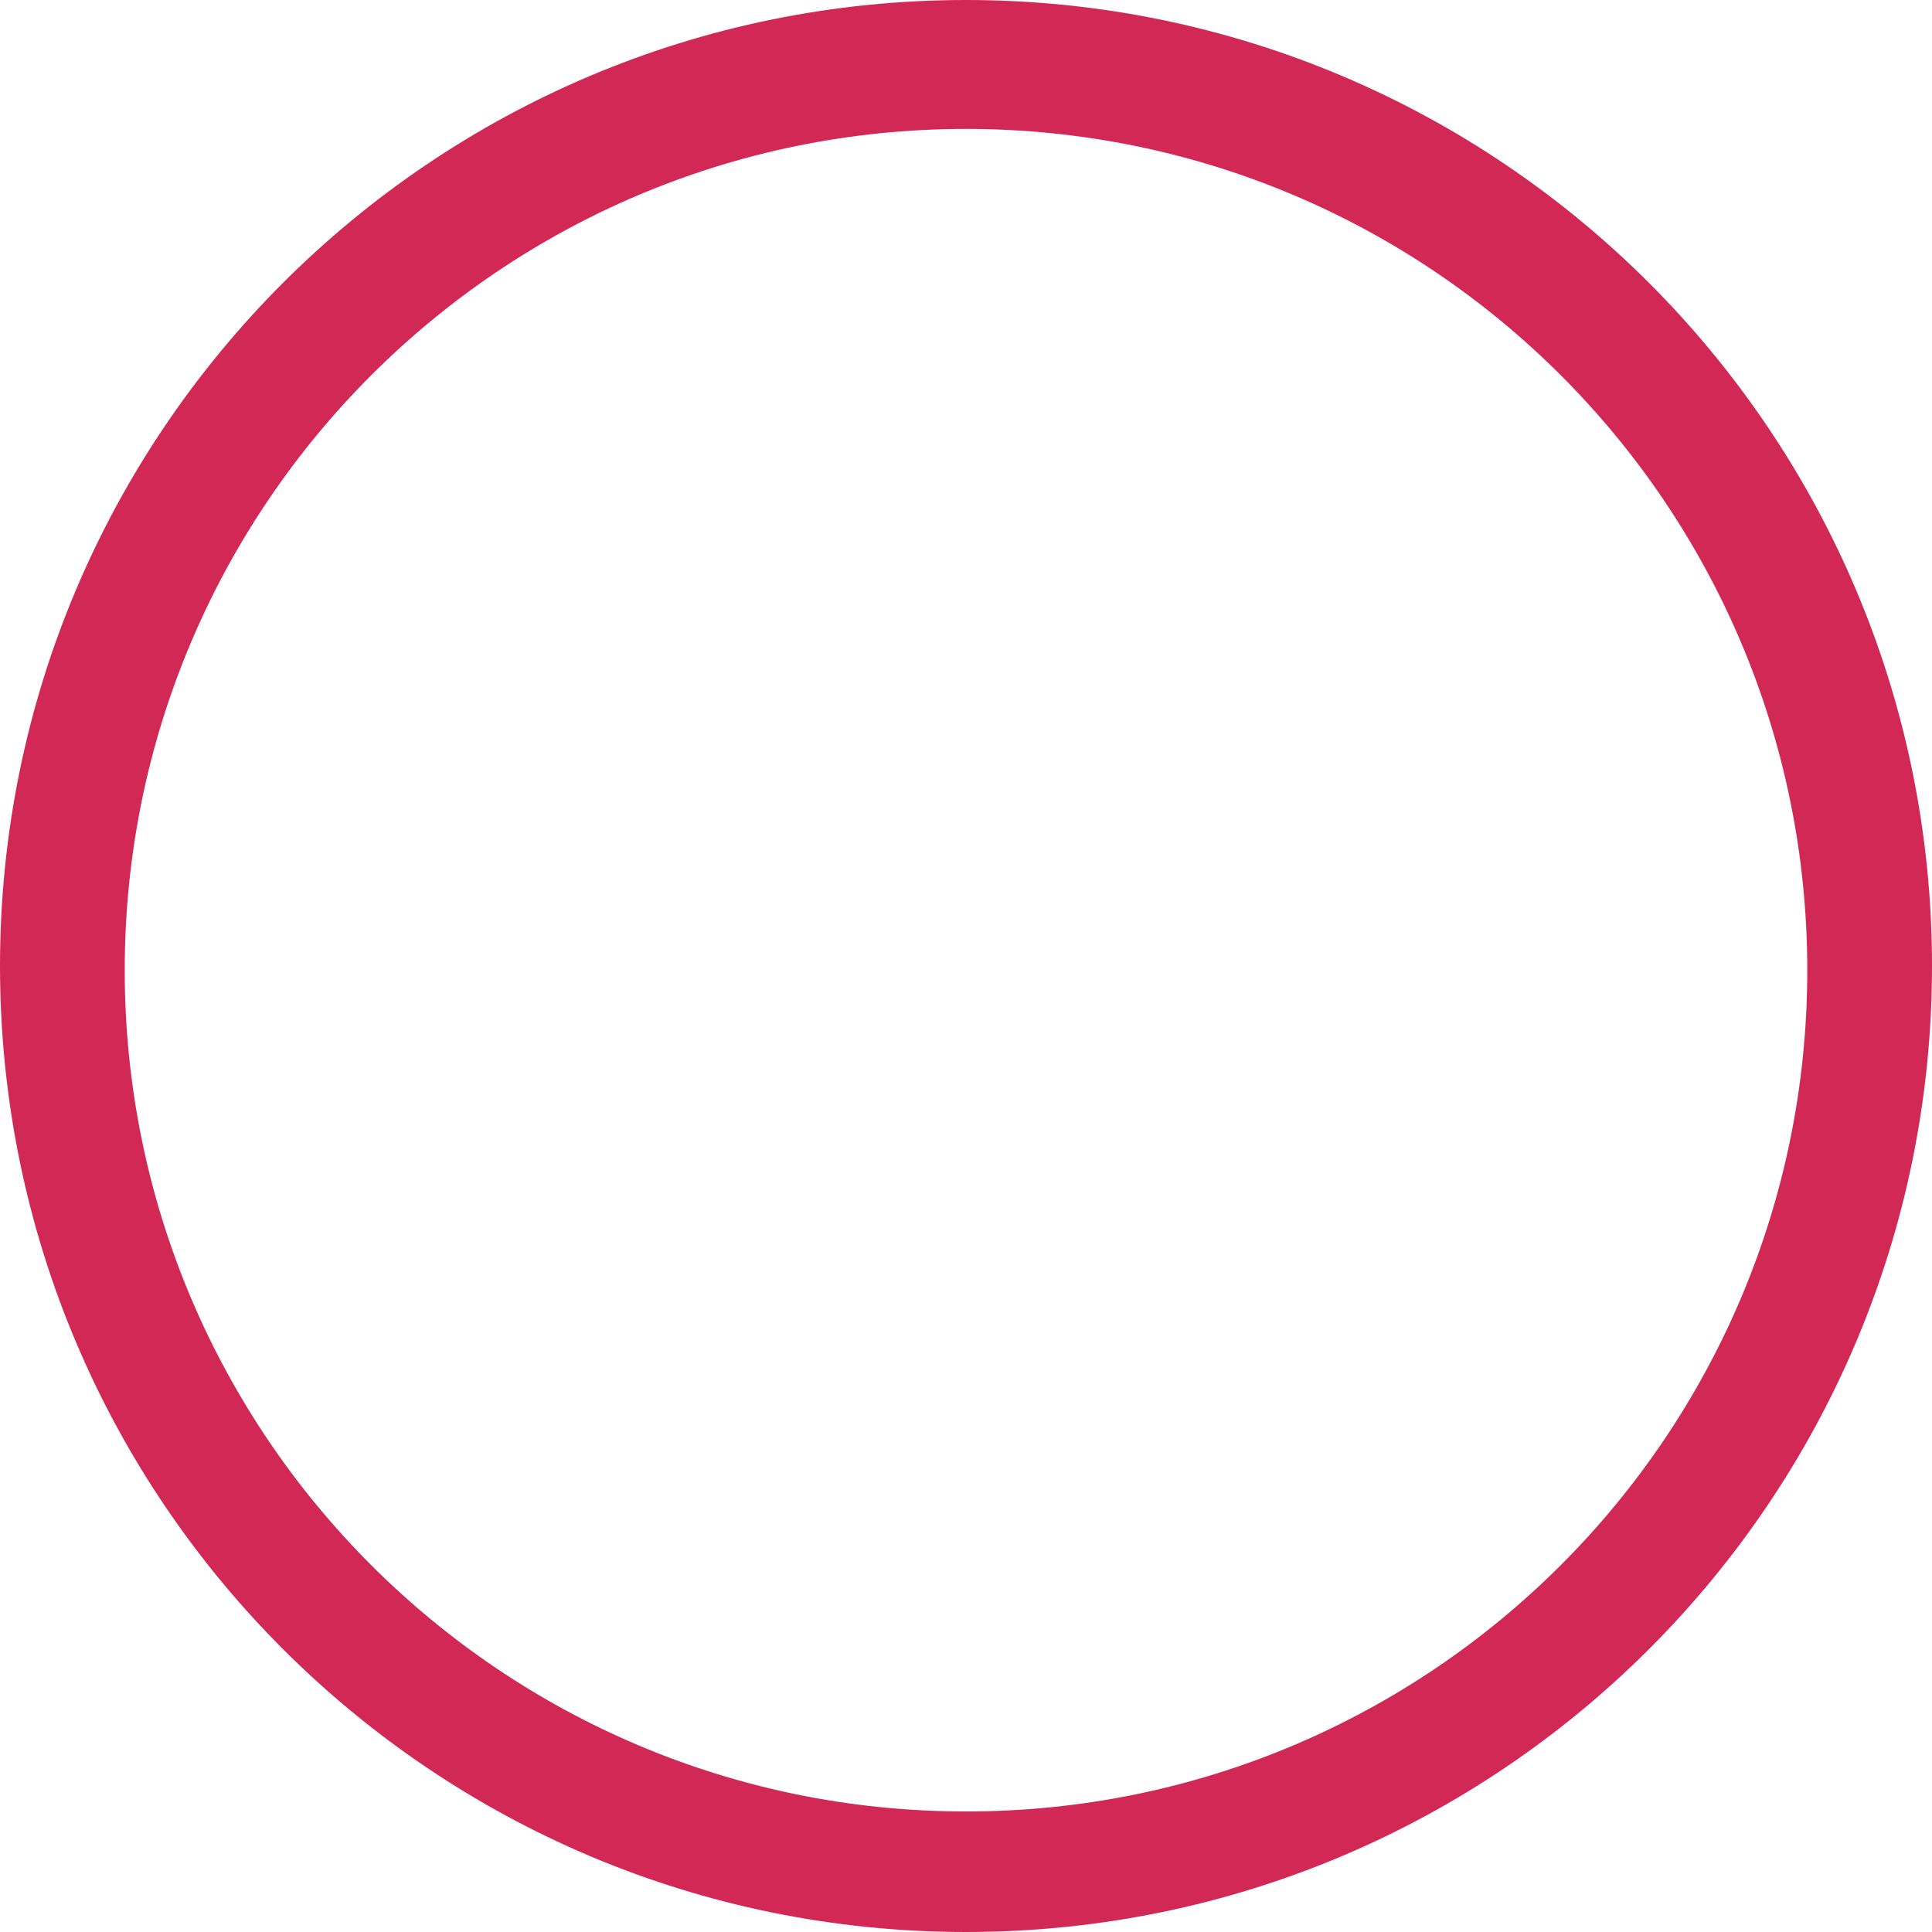
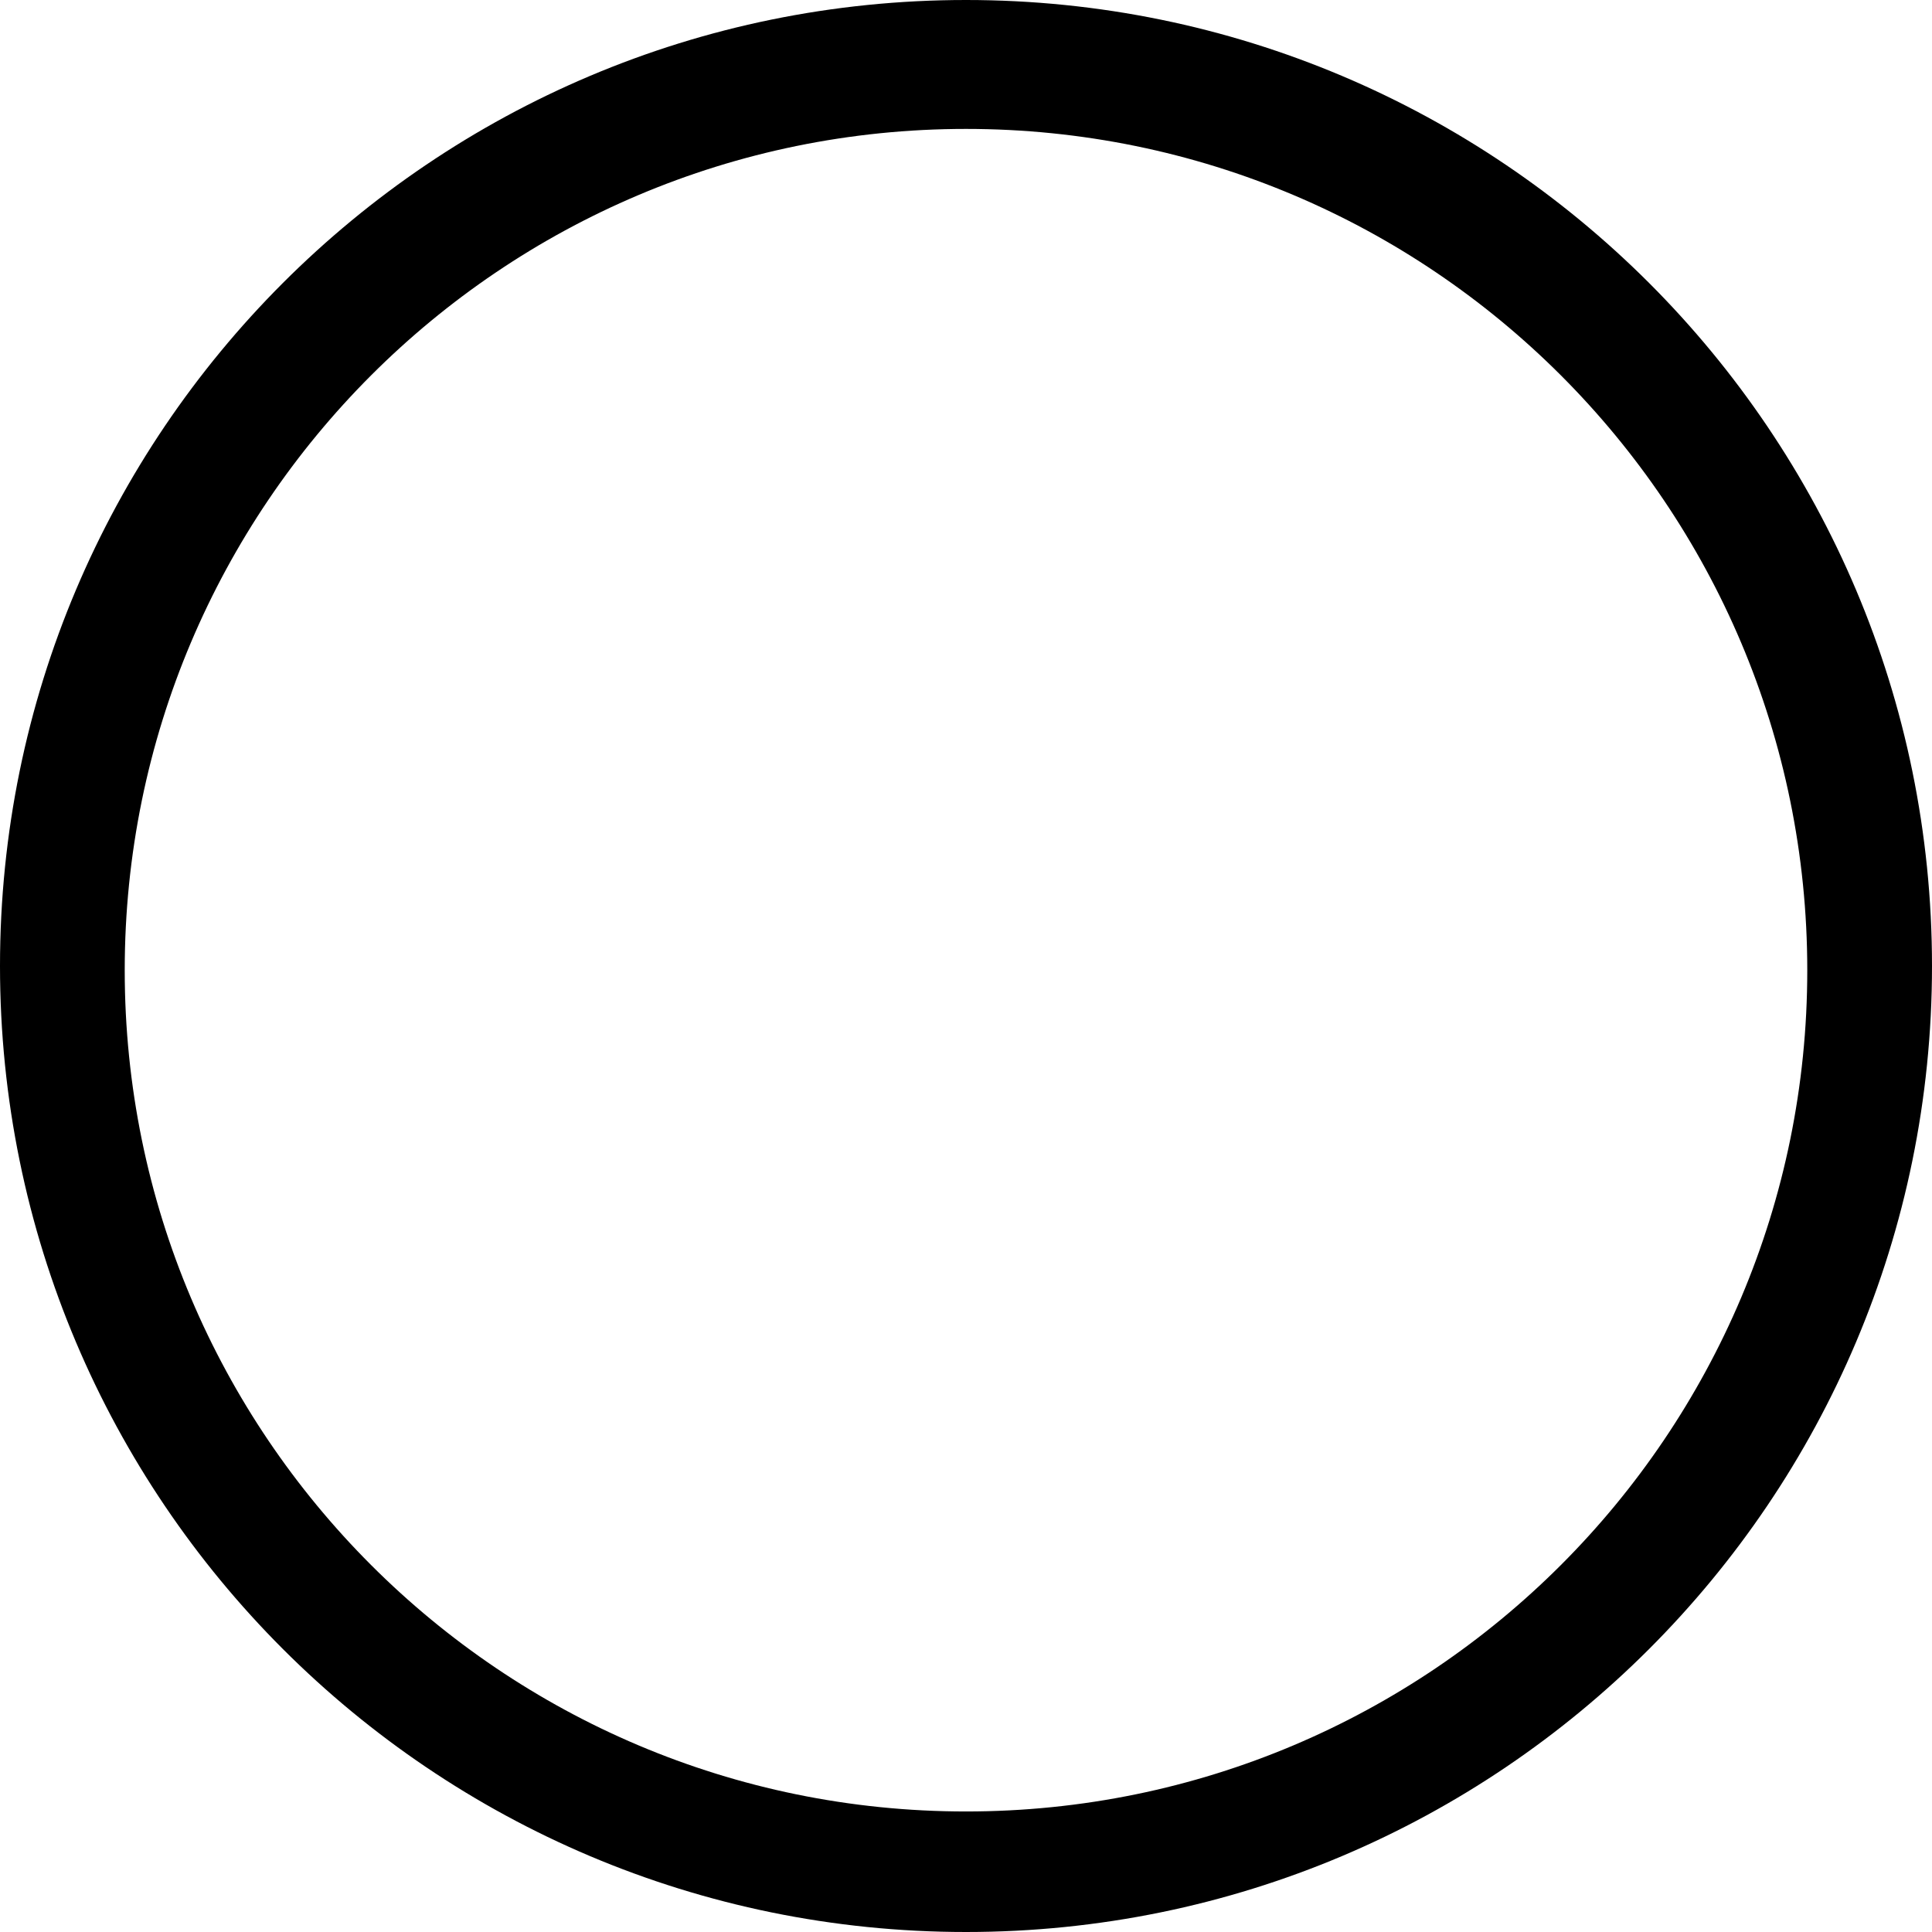
<svg xmlns="http://www.w3.org/2000/svg" version="1.0" id="Layer_1" x="0px" y="0px" width="253px" height="253px" viewBox="22.5 69.048 253 253" enable-background="new 22.5 69.048 253 253" xml:space="preserve">
-   <path fill="#d22856" d="M149,69.048c-69.864,0-126.5,56.636-126.5,126.5c0,69.864,56.636,126.5,126.5,126.5 s126.5-56.636,126.5-126.5C275.5,125.685,218.864,69.048,149,69.048z M149,306.264c-60.844,0-110.167-49.323-110.167-110.167 C38.833,135.253,88.156,85.93,149,85.93c60.843,0,110.167,49.323,110.167,110.167C259.167,256.941,209.843,306.264,149,306.264z" />
+   <path d="M149,69.048c-69.864,0-126.5,56.636-126.5,126.5c0,69.864,56.636,126.5,126.5,126.5 s126.5-56.636,126.5-126.5C275.5,125.685,218.864,69.048,149,69.048z M149,306.264c-60.844,0-110.167-49.323-110.167-110.167 C38.833,135.253,88.156,85.93,149,85.93c60.843,0,110.167,49.323,110.167,110.167C259.167,256.941,209.843,306.264,149,306.264z" />
</svg>
